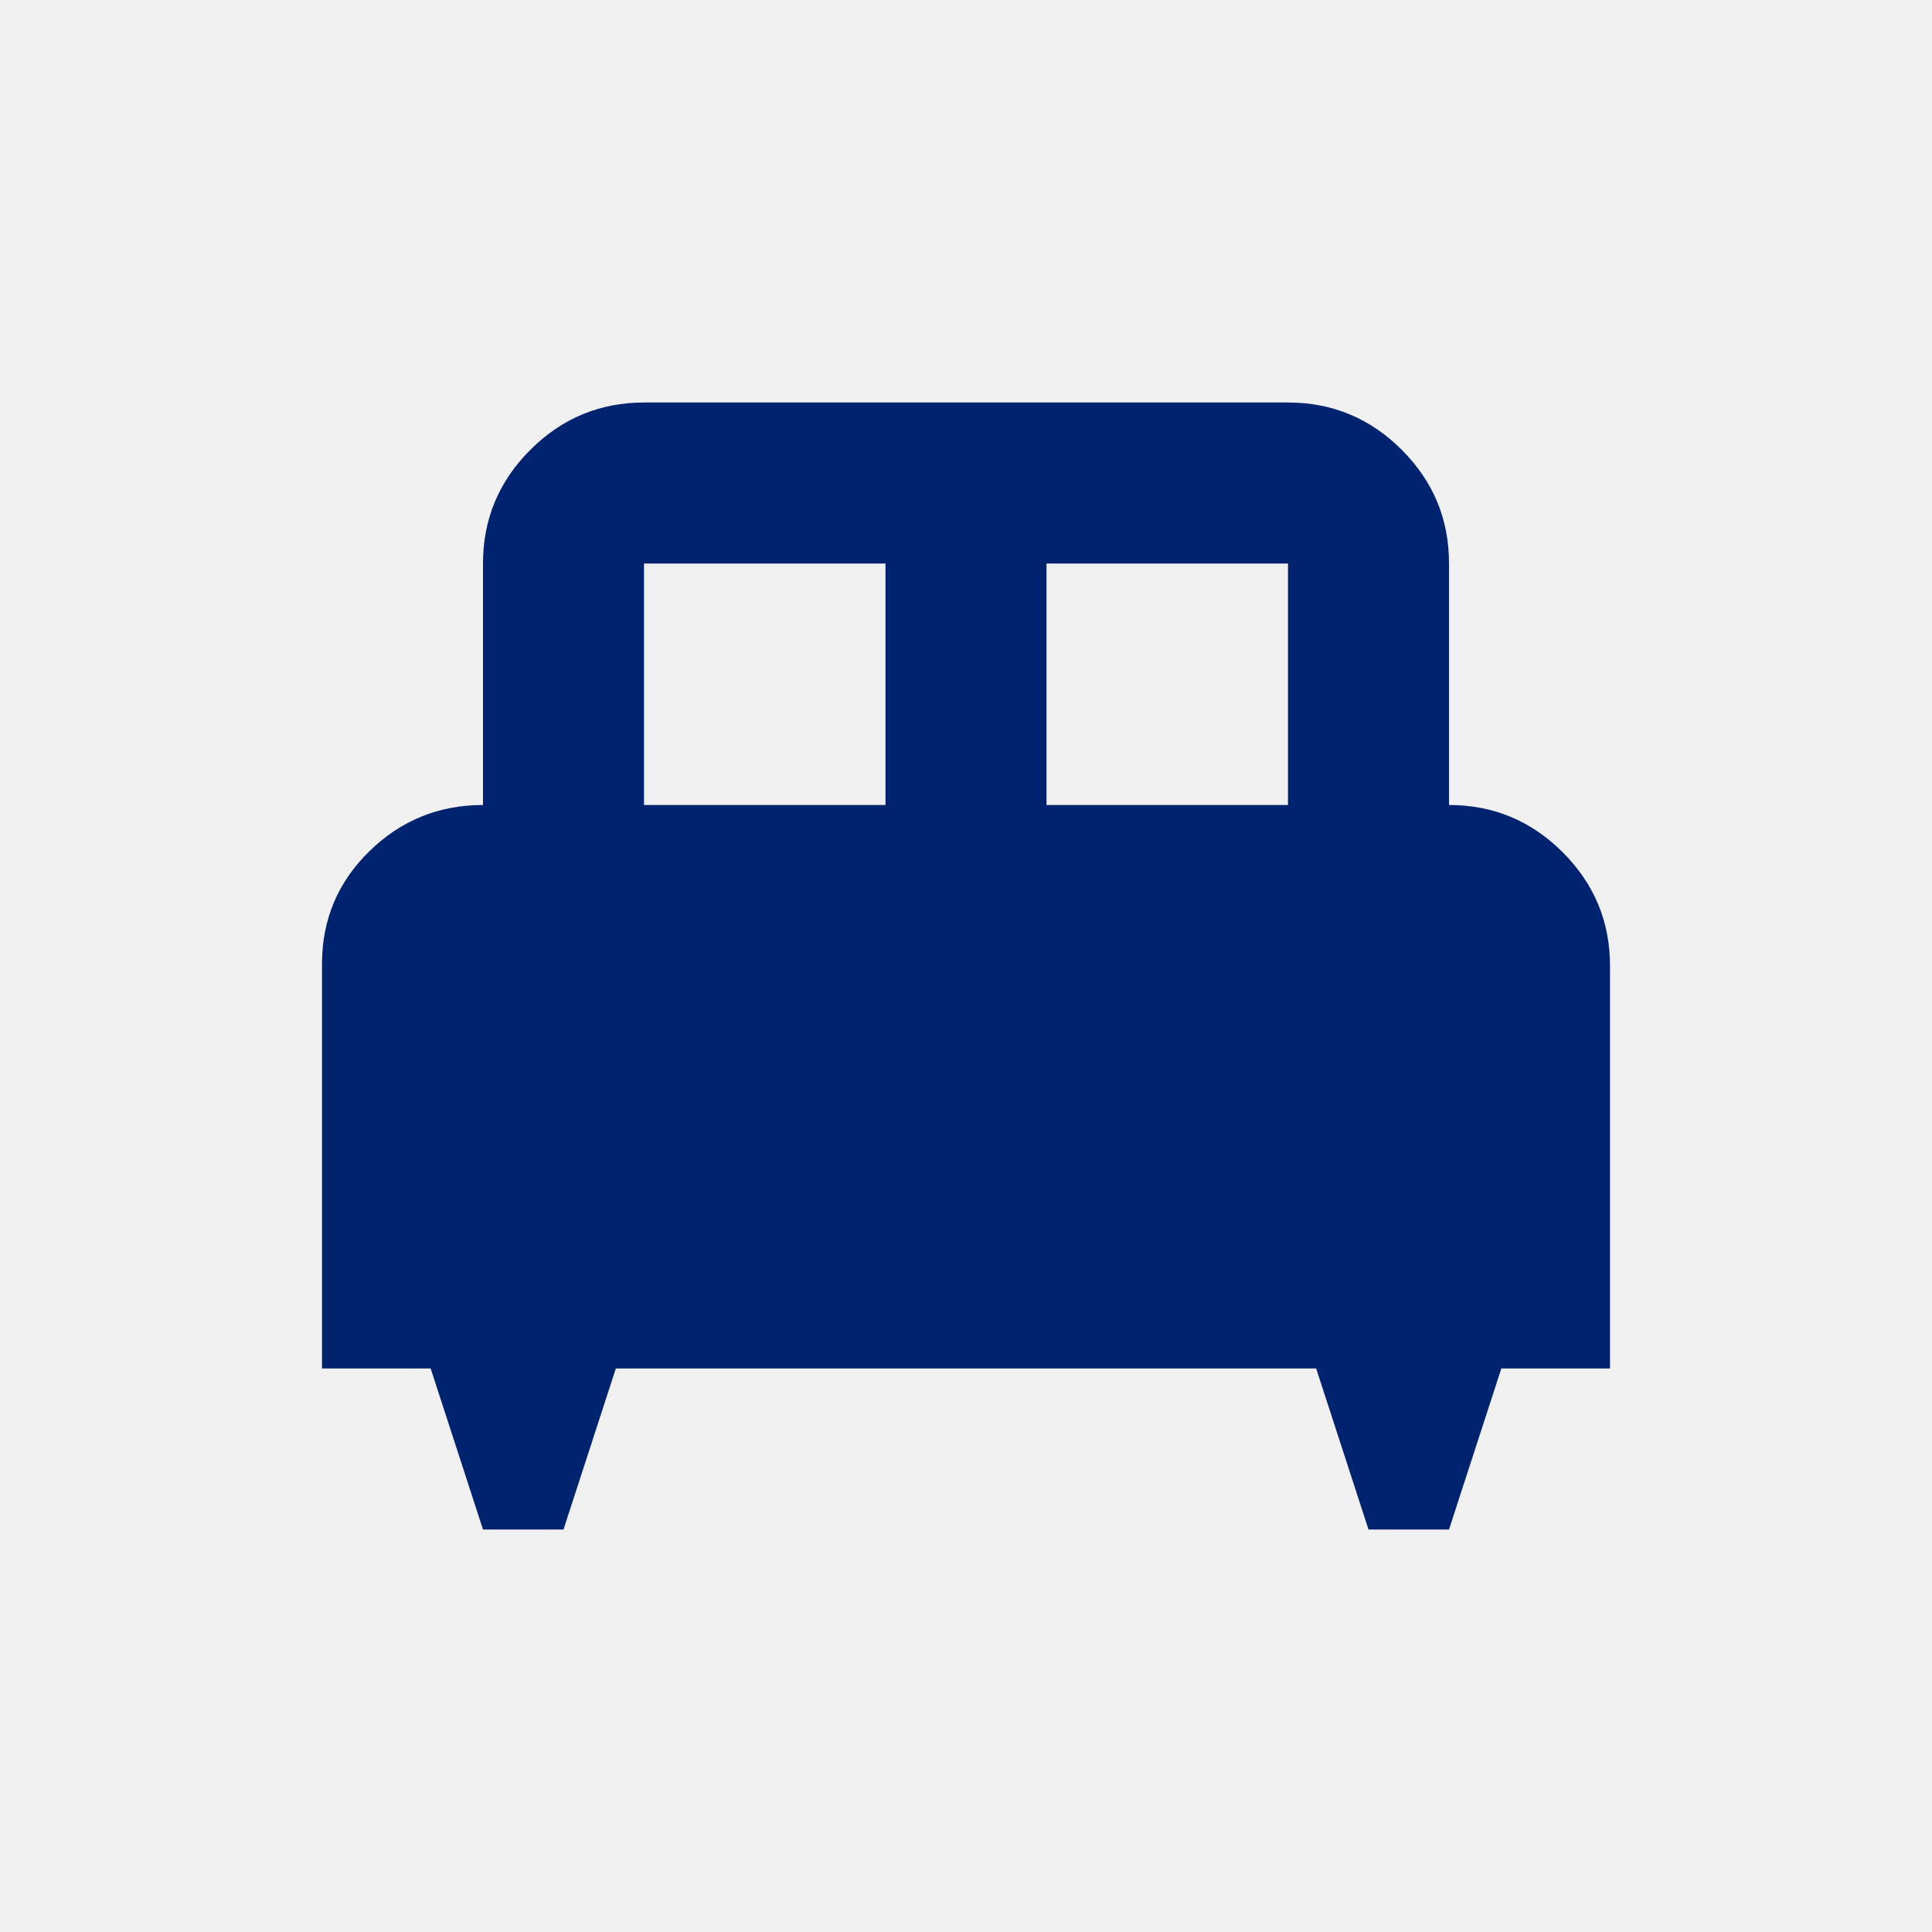
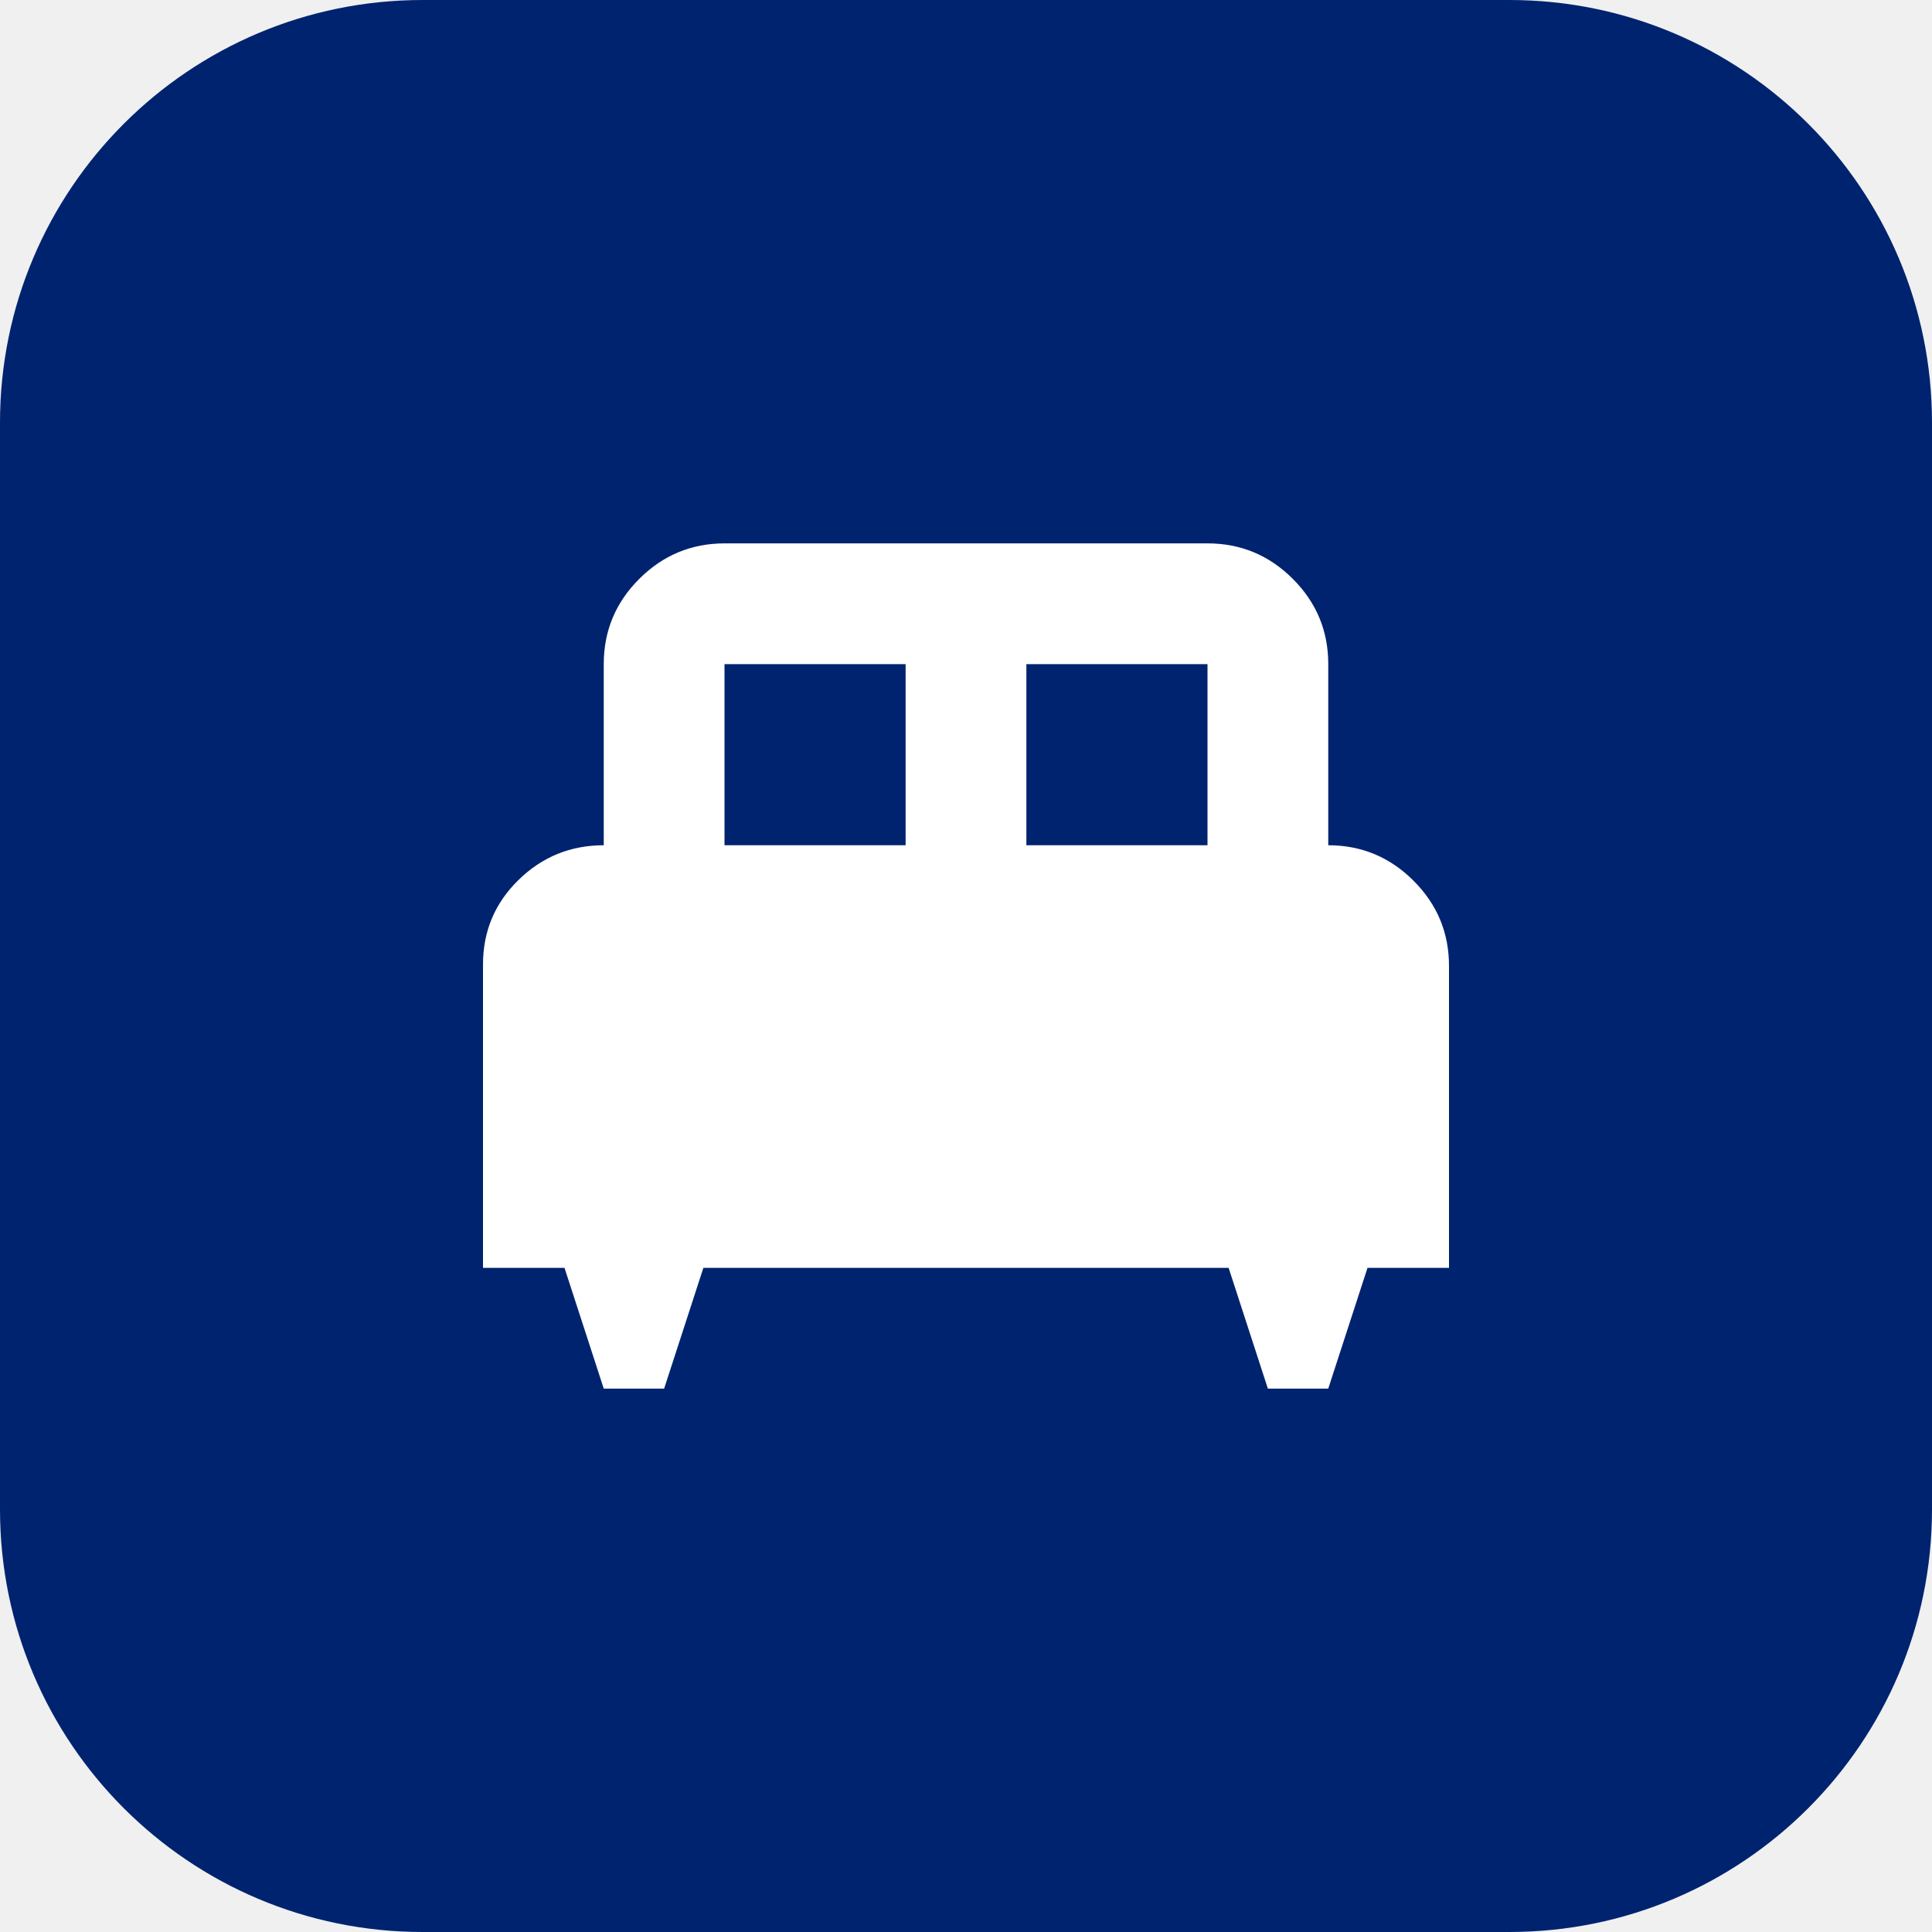
- <svg xmlns="http://www.w3.org/2000/svg" viewBox="0 0 24 24" width="32" height="32">
+ <svg xmlns="http://www.w3.org/2000/svg" viewBox="0 0 32 32" width="32" height="32">
  <style>
-     .icon { fill: #00236f; }
+     .bg { fill: #00236f; }
+     .icon { fill: #ffffff; }
    @media (prefers-color-scheme: dark) {
-       .icon { fill: #b6c4ff; }
+       .bg { fill: #b6c4ff; }
+       .icon { fill: #00164e; }
    }
  </style>
-   <path class="icon" d="M7 19H6l-.65-2H4v-5.025q0-.825.588-1.4T6 10V7q0-.825.588-1.412T8 5h8q.825 0 1.413.588T18 7v3q.825 0 1.413.588T20 12v5h-1.35L18 19h-1l-.65-2h-8.7zm6-9h3V7h-3zm-5 0h3V7H8z" />
+   <rect class="bg" width="32" height="32" rx="7" />
+   <g transform="translate(4, 4)">
+     <path class="icon" d="M7 19H6l-.65-2H4v-5.025q0-.825.588-1.4T6 10V7q0-.825.588-1.412T8 5h8q.825 0 1.413.588T18 7v3q.825 0 1.413.588T20 12v5h-1.35L18 19h-1l-.65-2h-8.7zm6-9h3V7h-3zm-5 0h3V7H8z" />
+   </g>
</svg>
